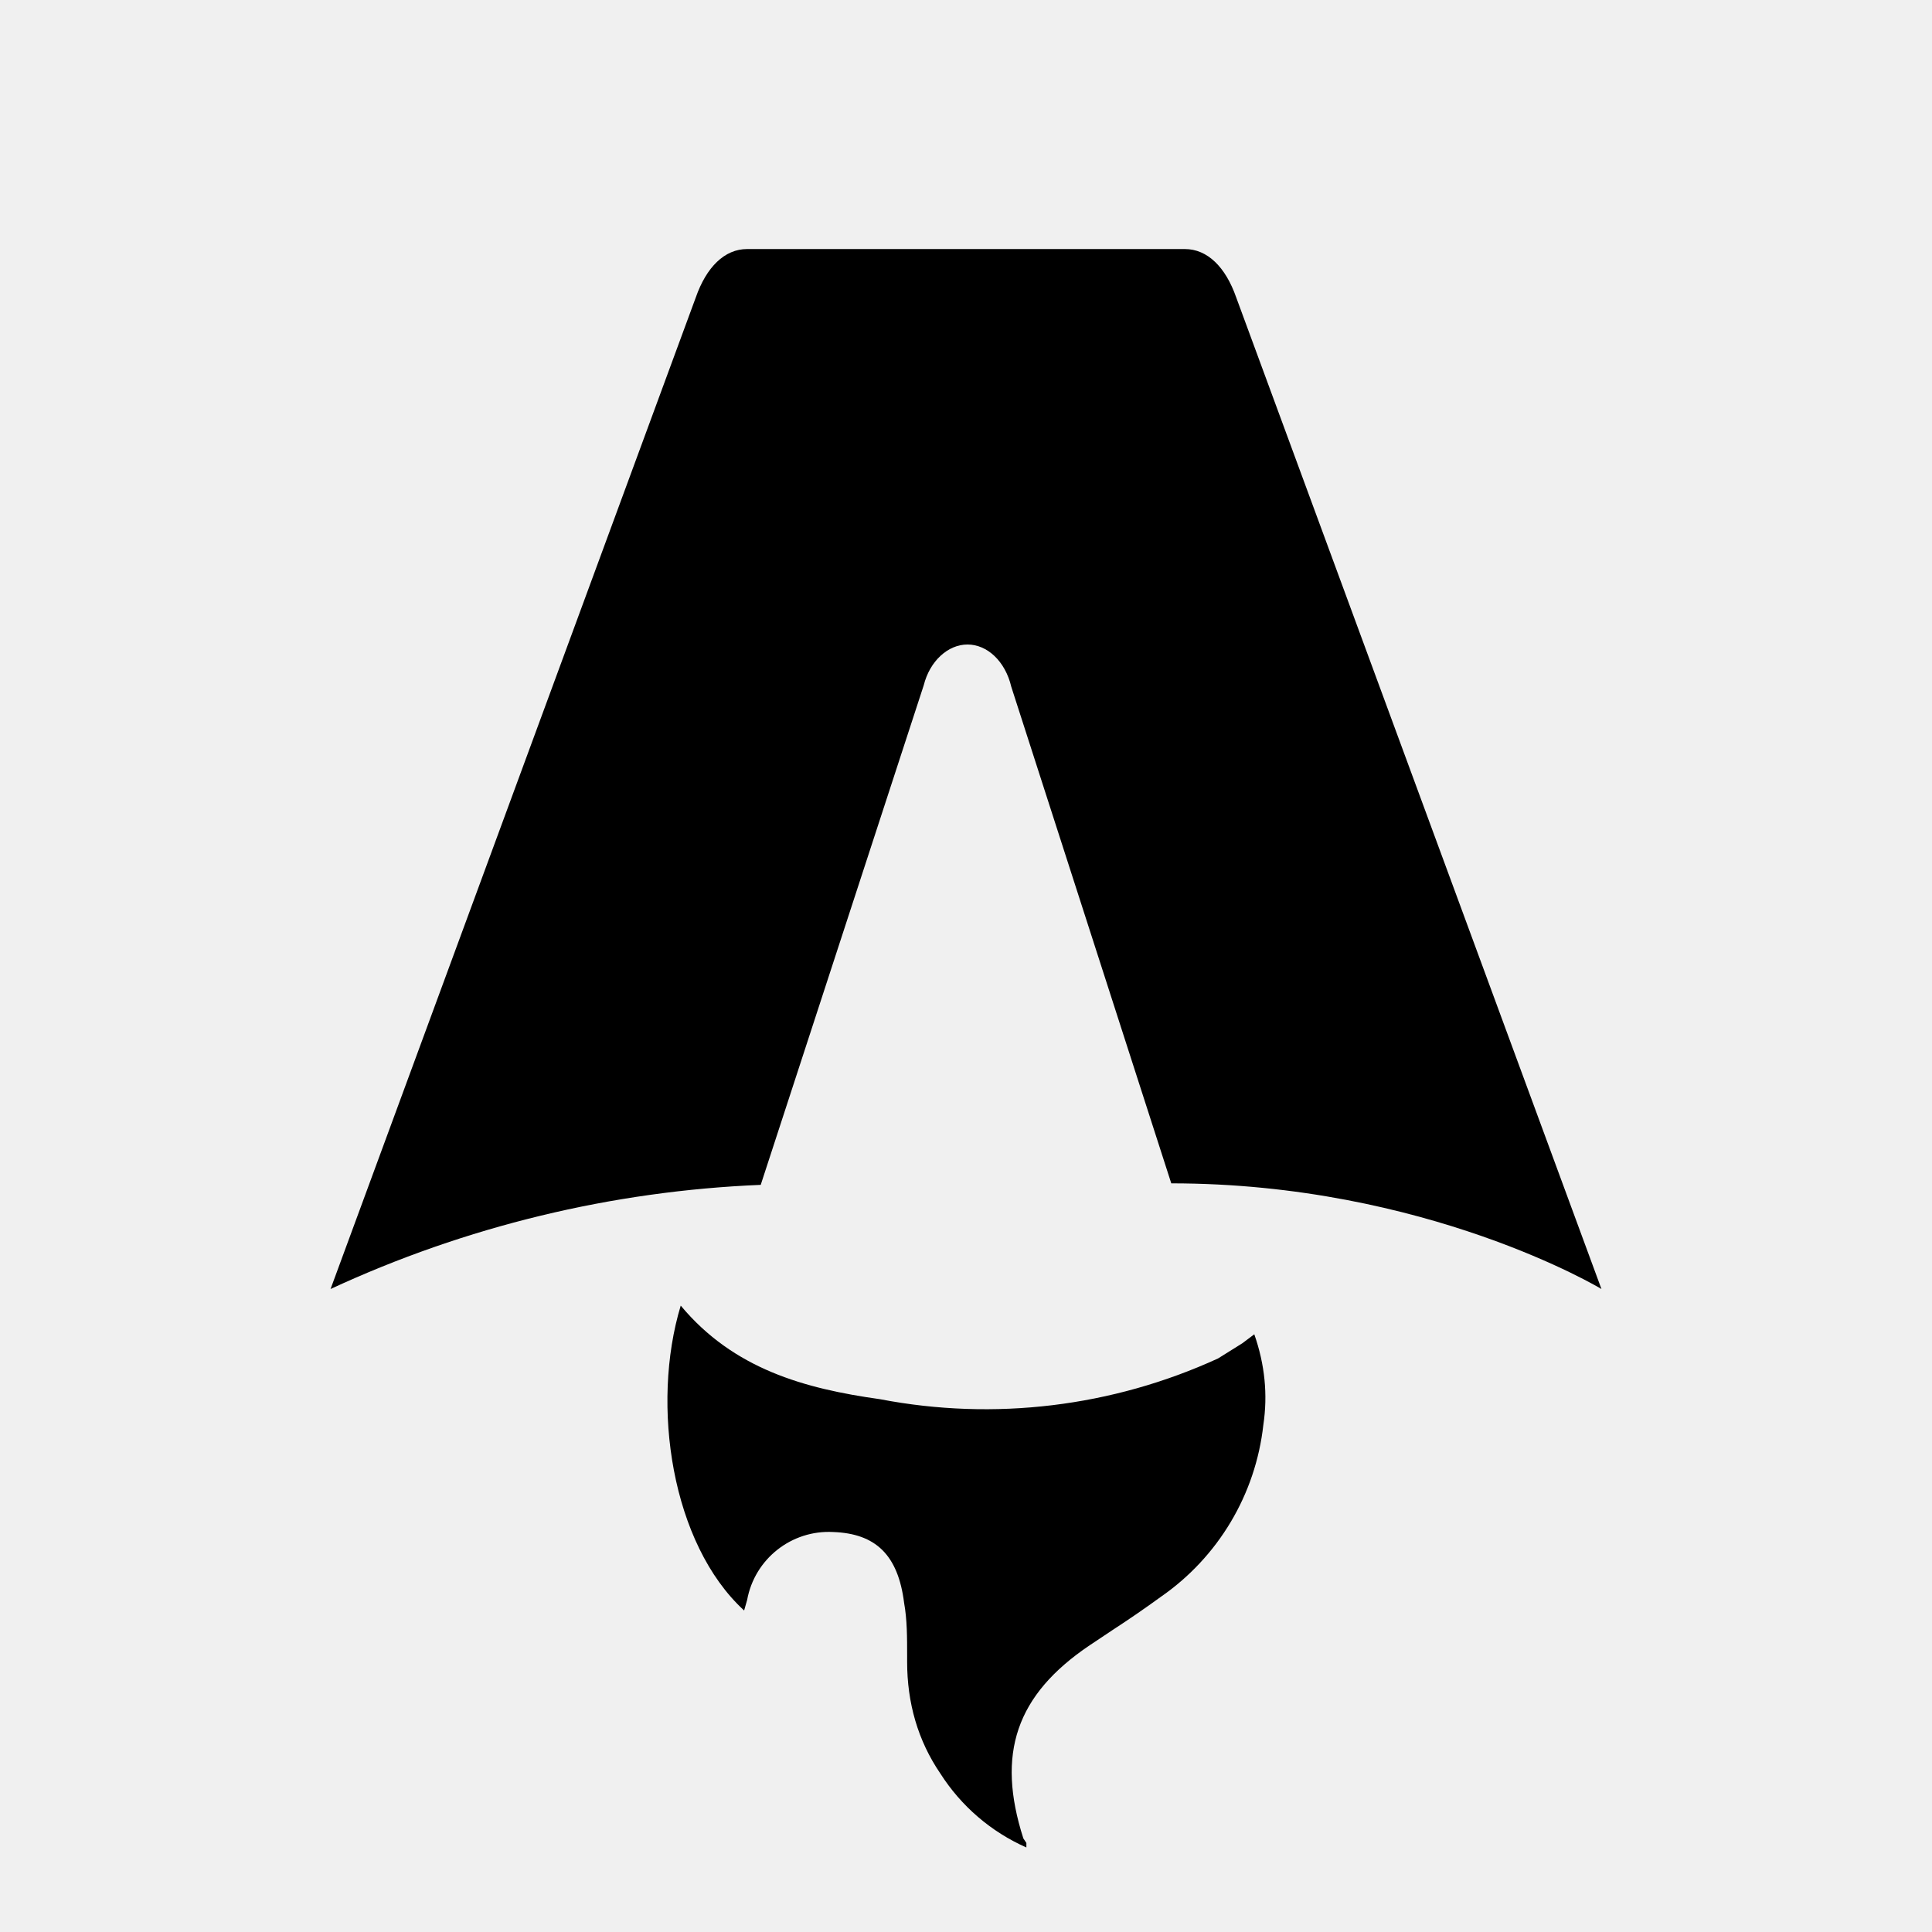
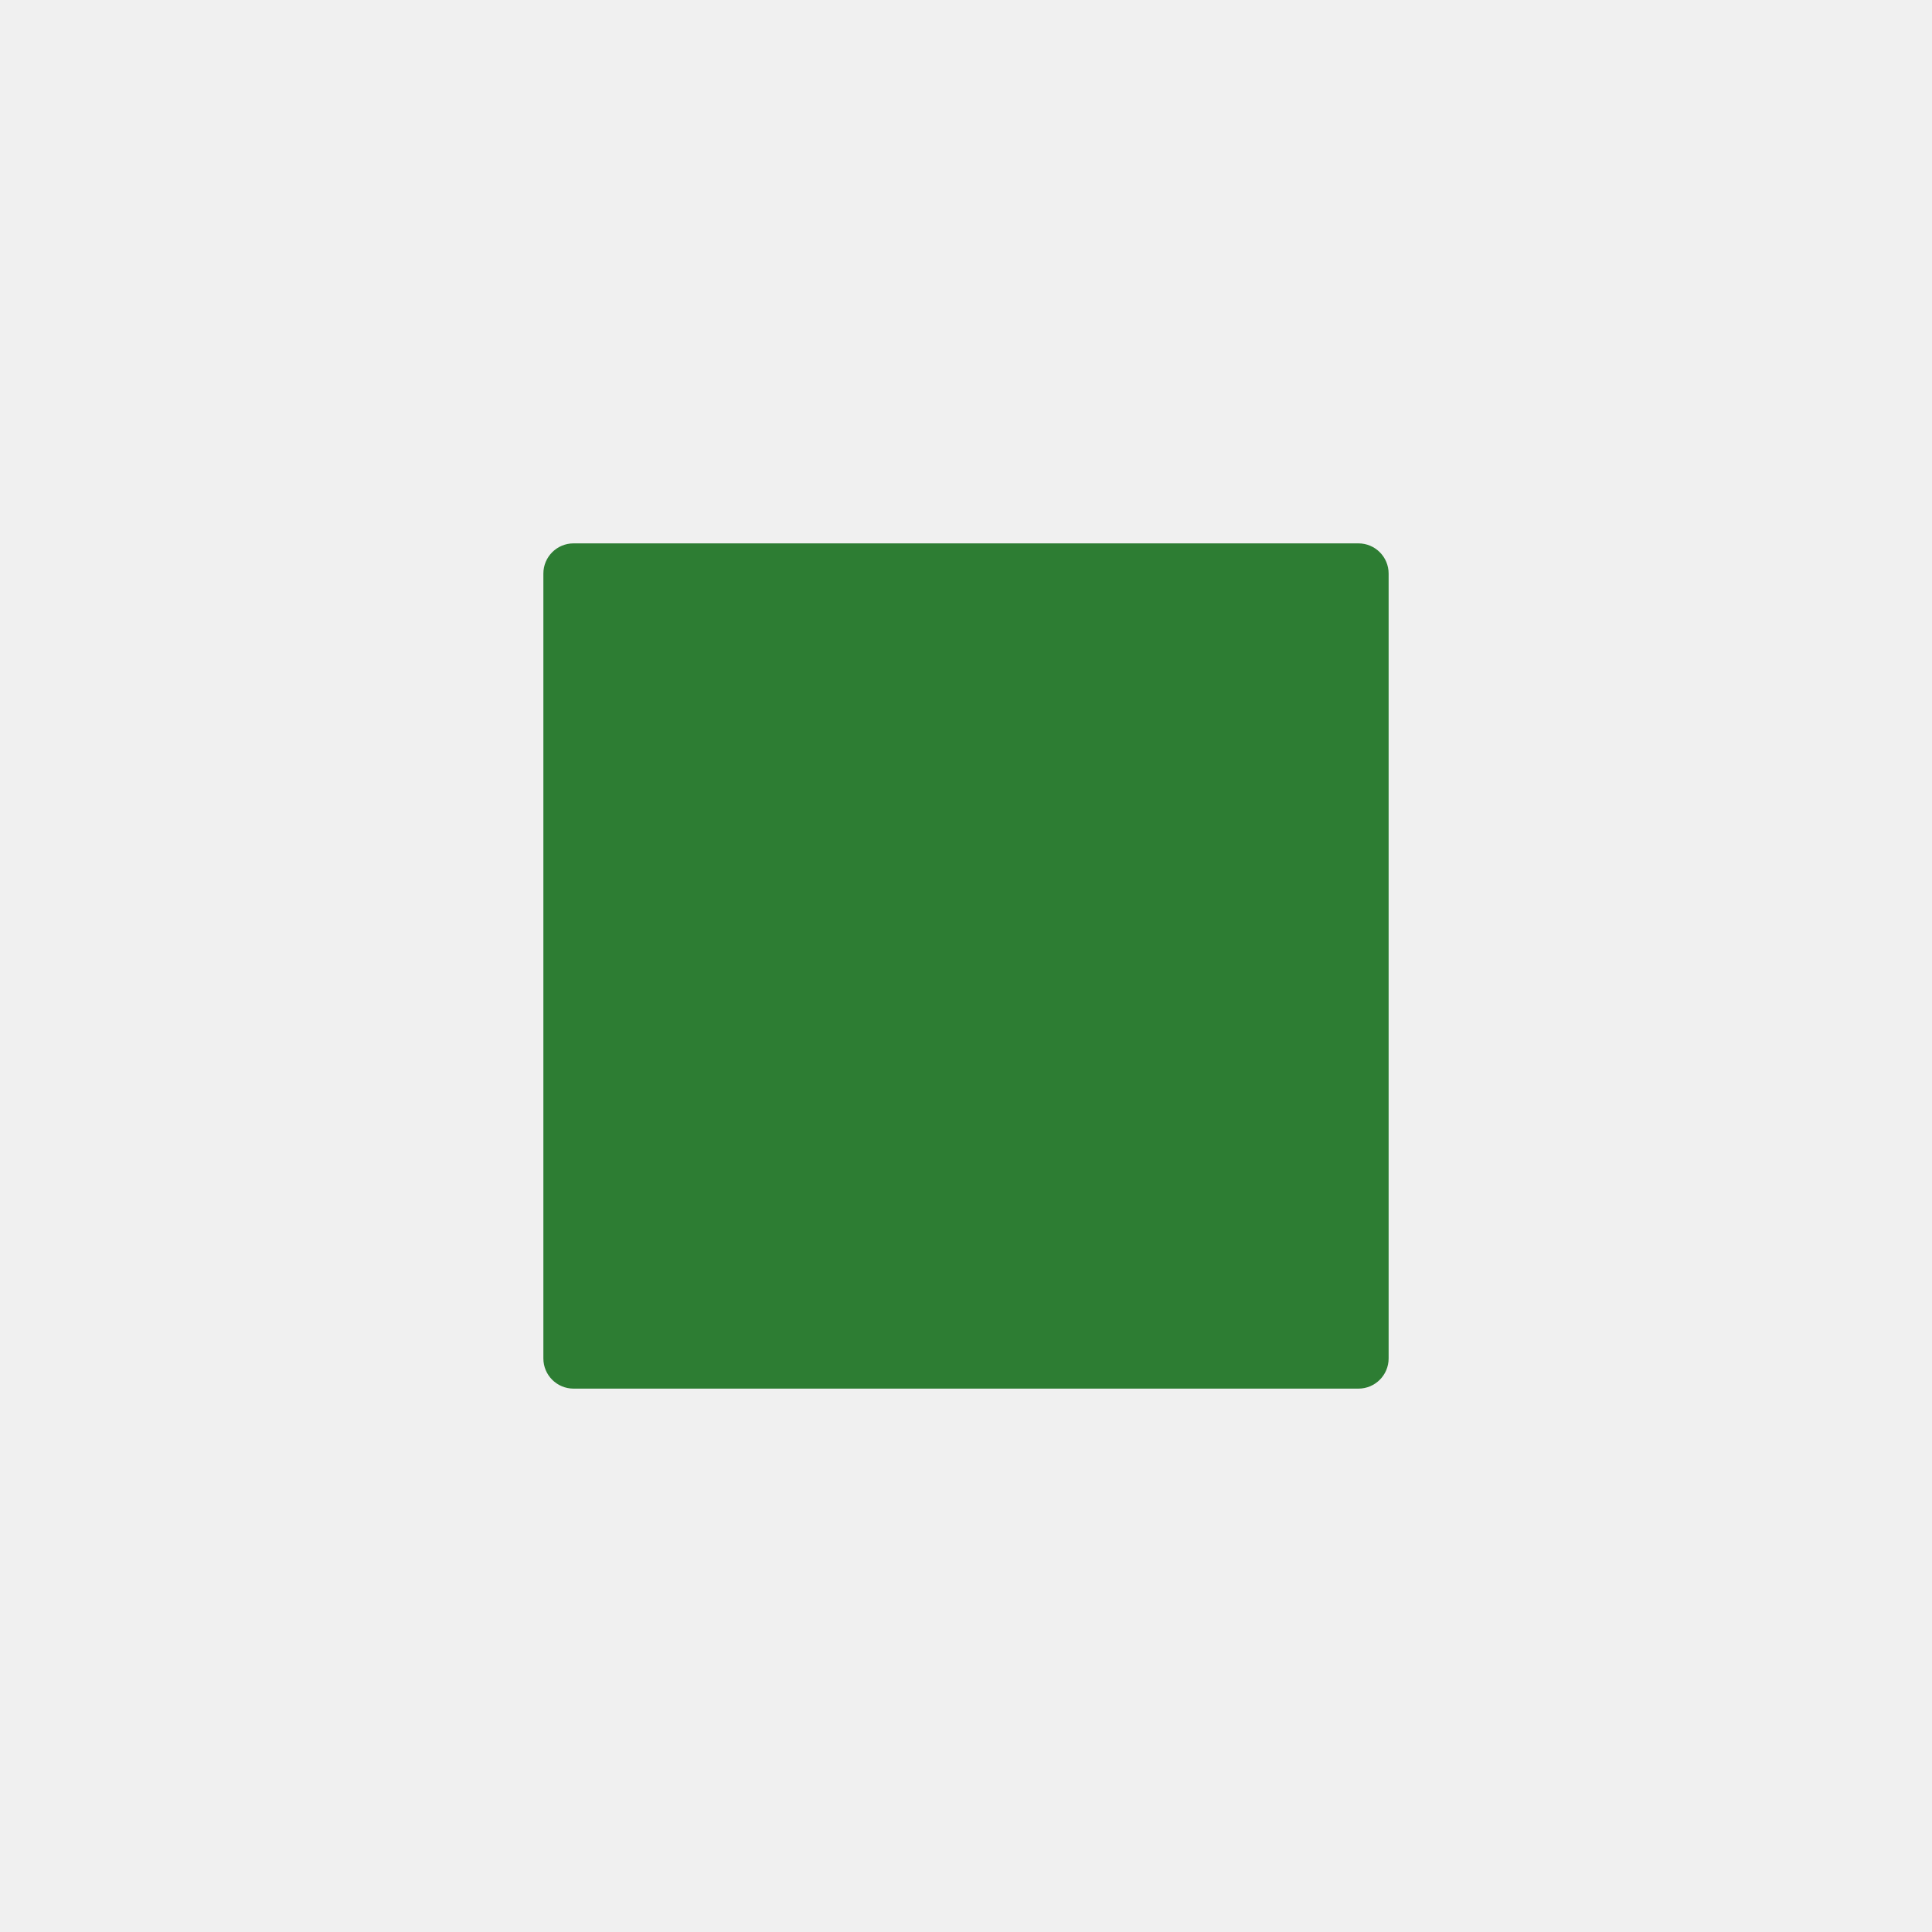
- <svg xmlns="http://www.w3.org/2000/svg" fill="none" viewBox="0 0 128 128">
-   <path d="M50.4 78.5a75.1 75.1 0 0 0-28.5 6.9l24.2-65.7c.7-2 1.9-3.2 3.4-3.2h29c1.5 0 2.7 1.2 3.4 3.2l24.2 65.7s-11.6-7-28.5-7L67 45.5c-.4-1.7-1.6-2.8-2.9-2.8-1.3 0-2.5 1.1-2.9 2.7L50.4 78.5Zm-1.1 28.2Zm-4.2-20.2c-2 6.6-.6 15.8 4.2 20.2a17.5 17.5 0 0 1 .2-.7 5.5 5.5 0 0 1 5.7-4.5c2.8.1 4.3 1.5 4.7 4.7.2 1.1.2 2.3.2 3.5v.4c0 2.7.7 5.2 2.2 7.4a13 13 0 0 0 5.7 4.9v-.3l-.2-.3c-1.8-5.6-.5-9.5 4.4-12.8l1.5-1a73 73 0 0 0 3.2-2.2 16 16 0 0 0 6.8-11.4c.3-2 .1-4-.6-6l-.8.6-1.6 1a37 37 0 0 1-22.4 2.7c-5-.7-9.7-2-13.2-6.2Z" />
+ <svg xmlns="http://www.w3.org/2000/svg" viewBox="0 0 128 128">
+   <rect x="36" y="36" width="56" height="56" rx="2" />
  <style>
-         path { fill: #000; }
-         @media (prefers-color-scheme: dark) {
-             path { fill: #FFF; }
-         }
-     </style>
+     rect { fill: #2d7d33; }
+     @media (prefers-color-scheme: dark) {
+       rect { fill: #84e0a0; }
+     }
+   </style>
</svg>
